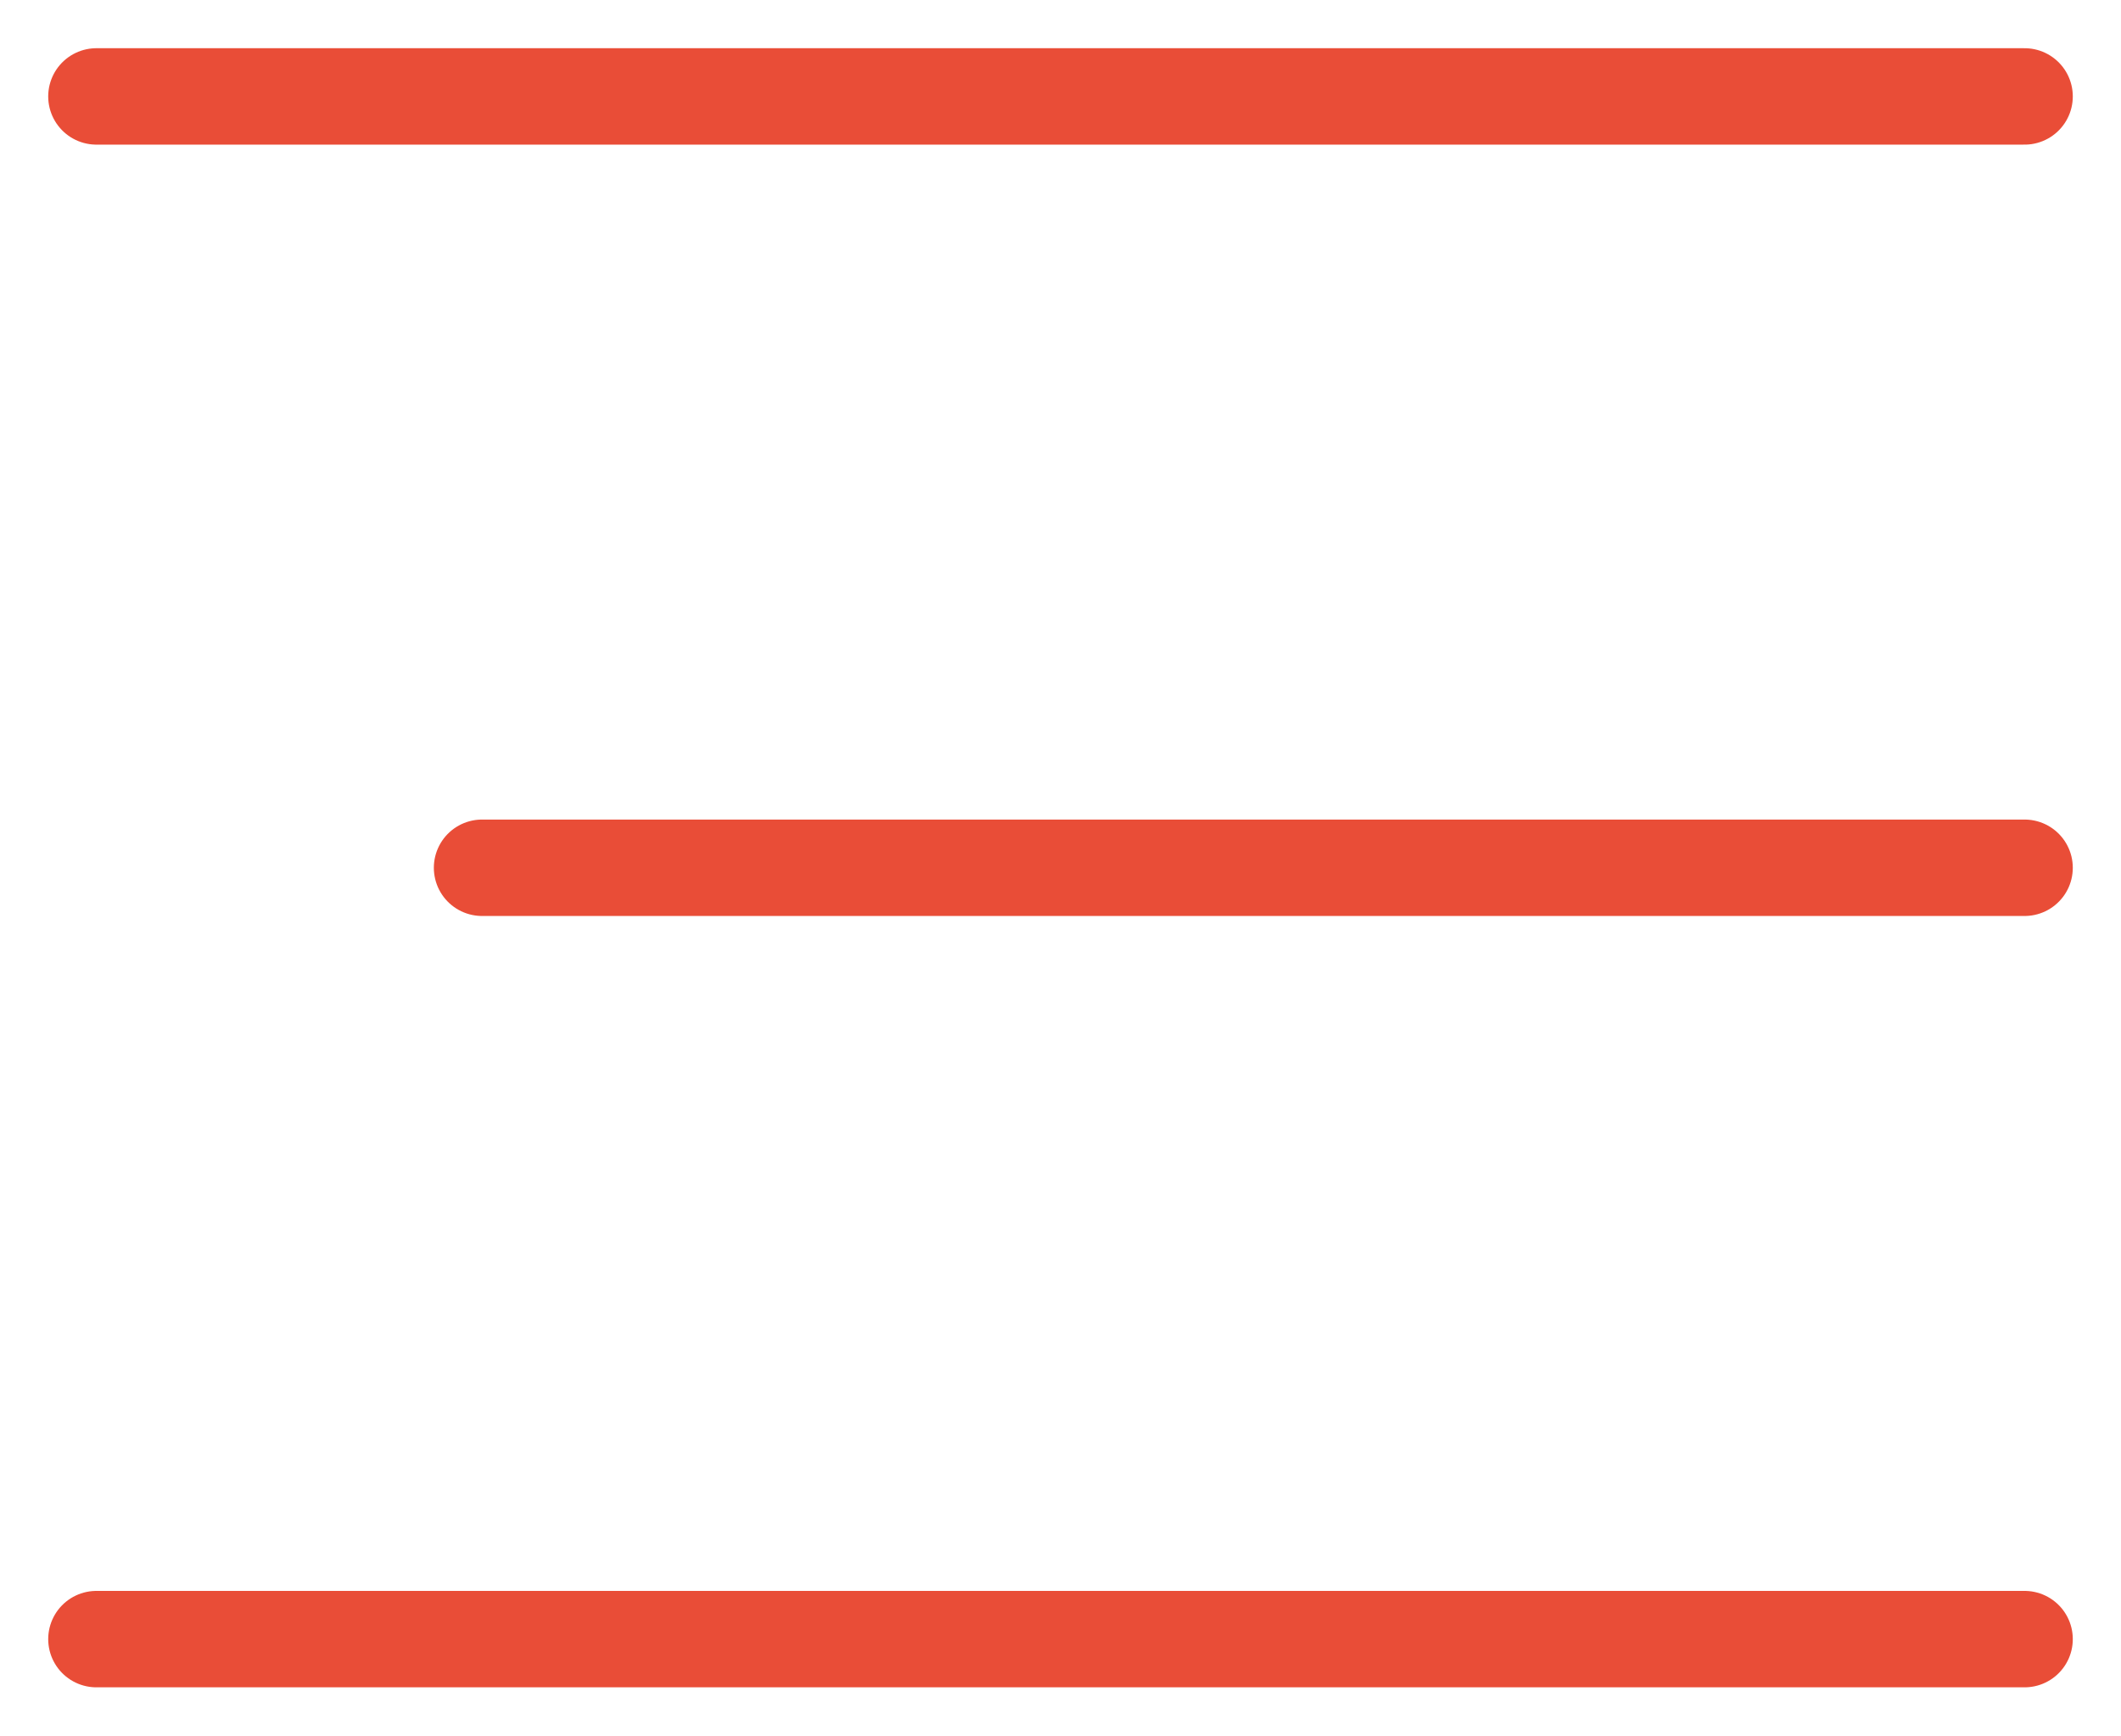
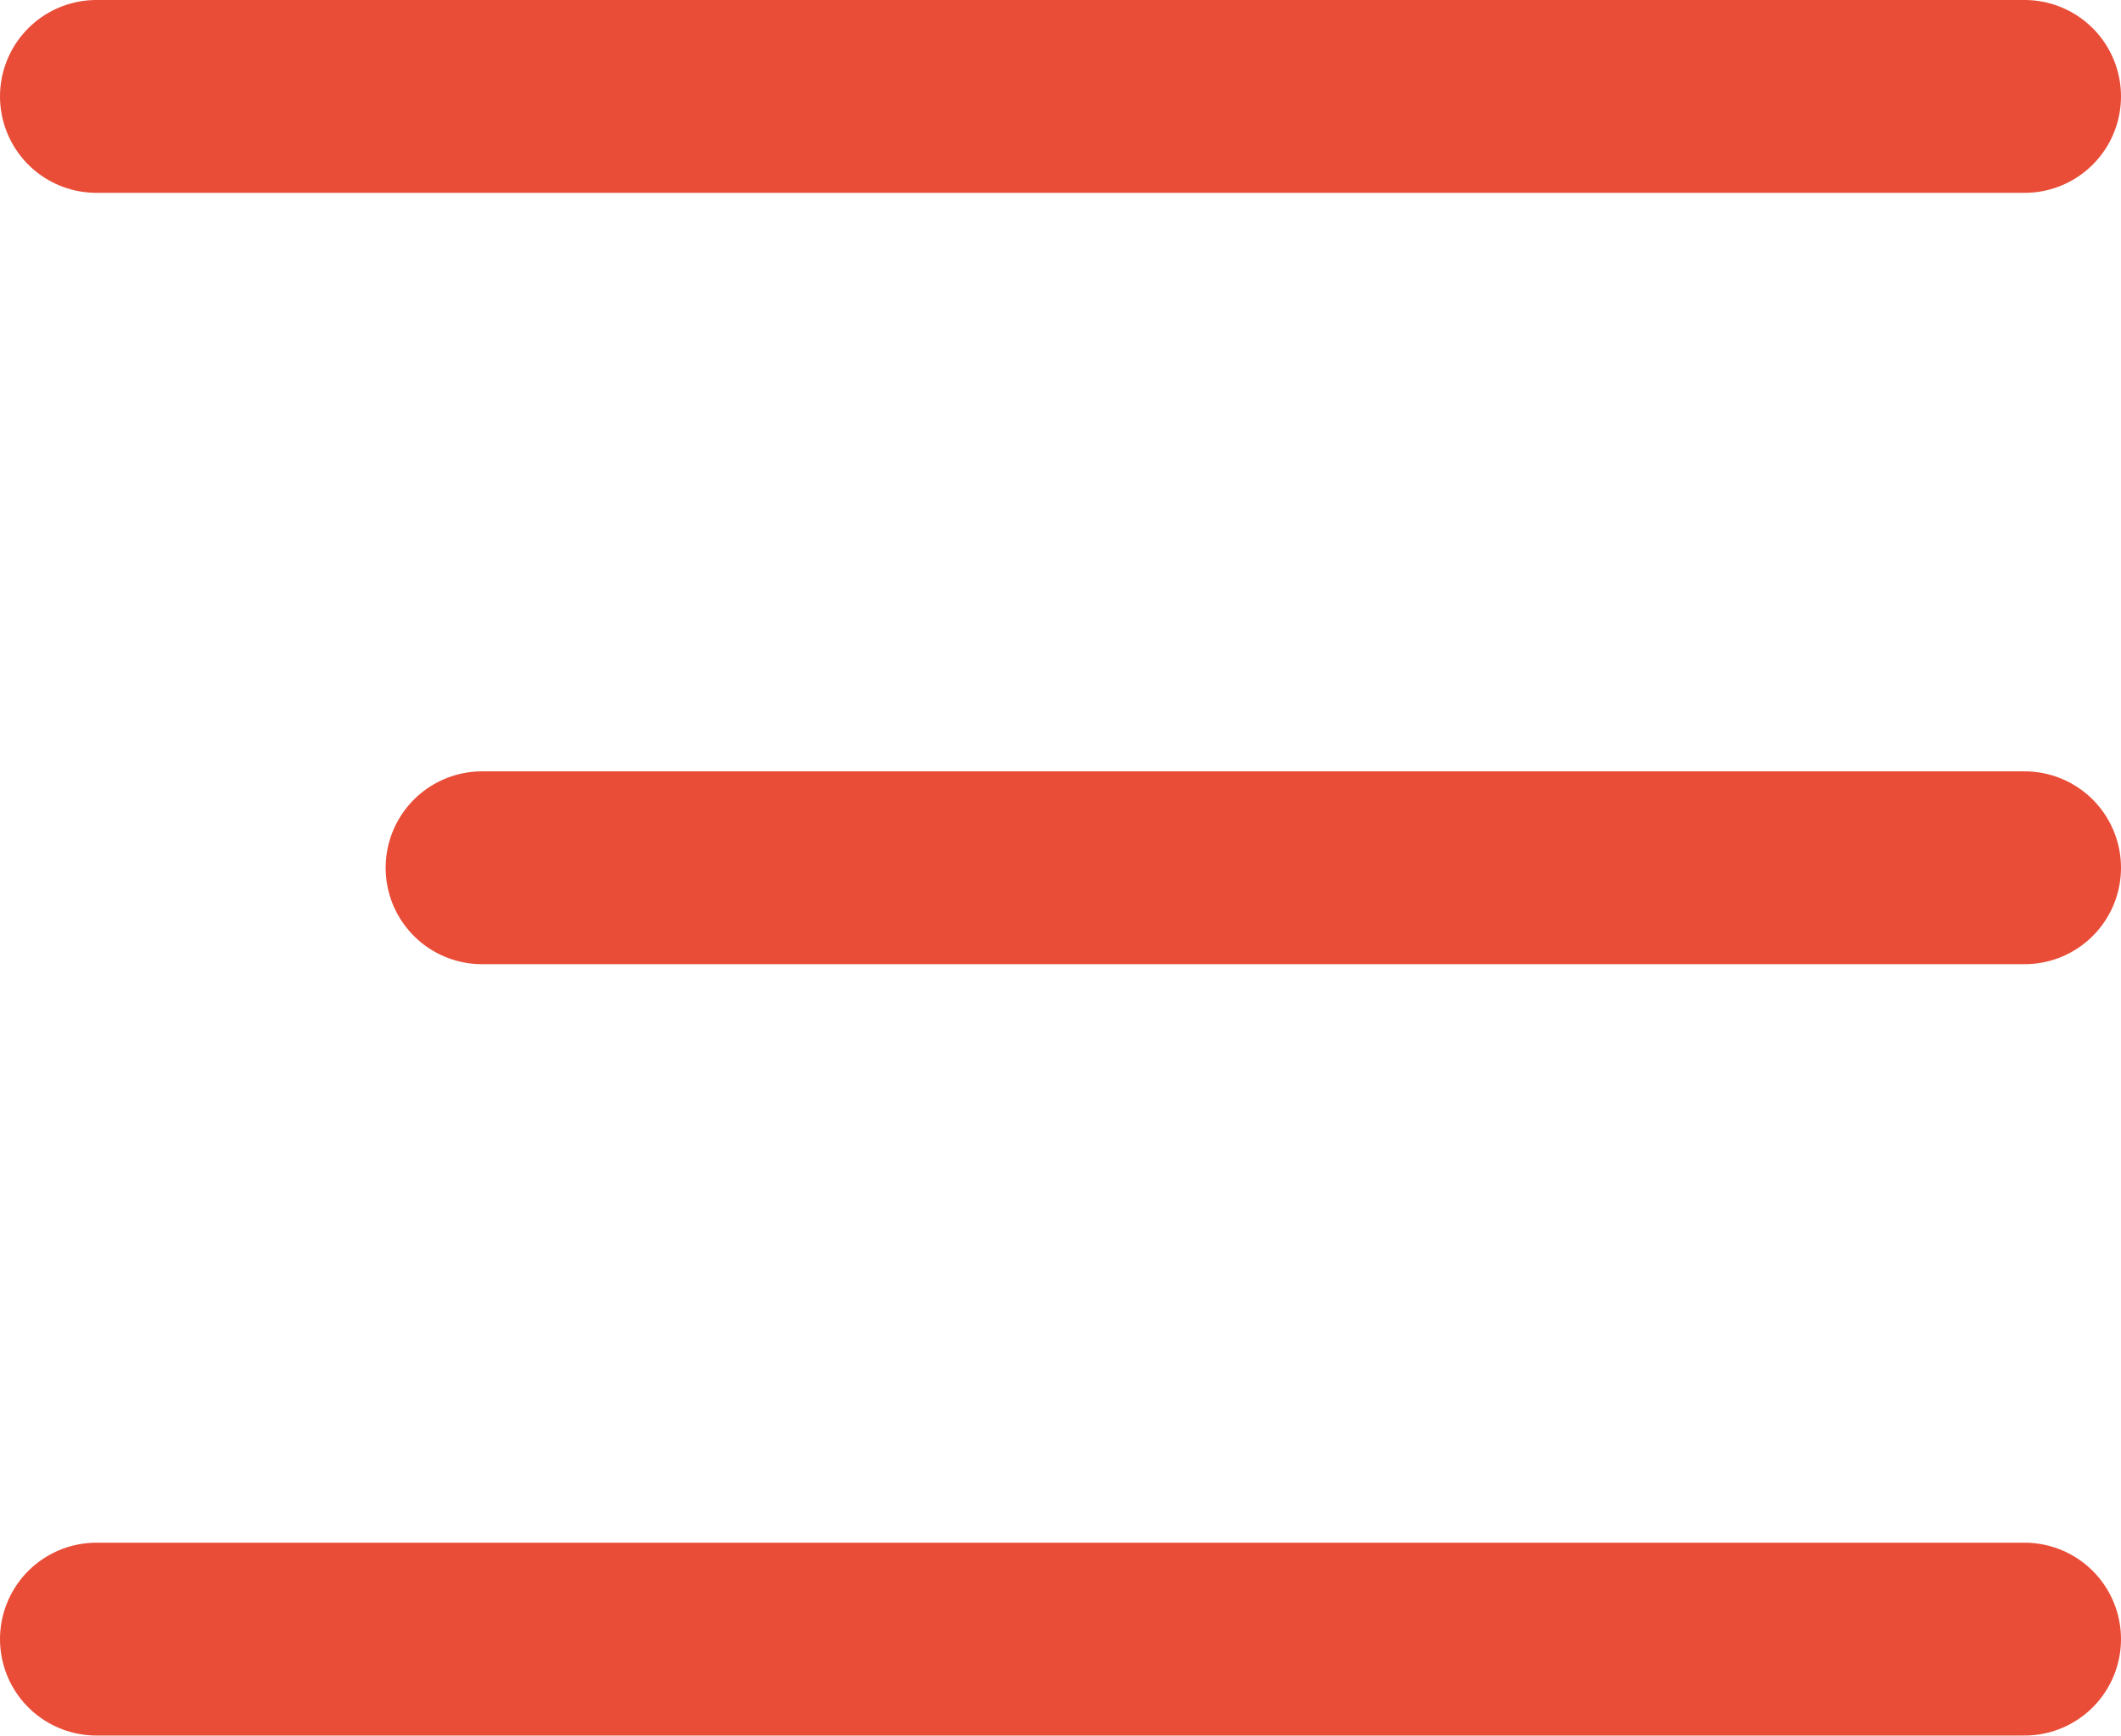
<svg xmlns="http://www.w3.org/2000/svg" width="22" height="18" viewBox="0 0 22 18" fill="none">
-   <path d="M1 1H21" stroke="#E94D37" stroke-linecap="round" />
-   <path d="M5 9L21 9" stroke="#E94D37" stroke-linecap="round" />
-   <path d="M1 17H21" stroke="#E94D37" stroke-linecap="round" />
+   <path d="M1 1H21" stroke="#E94D37" stroke-width="2" stroke-linecap="round" />
+   <path d="M5 9L21 9" stroke="#E94D37" stroke-width="2" stroke-linecap="round" />
+   <path d="M1 17H21" stroke="#E94D37" stroke-width="2" stroke-linecap="round" />
</svg>
